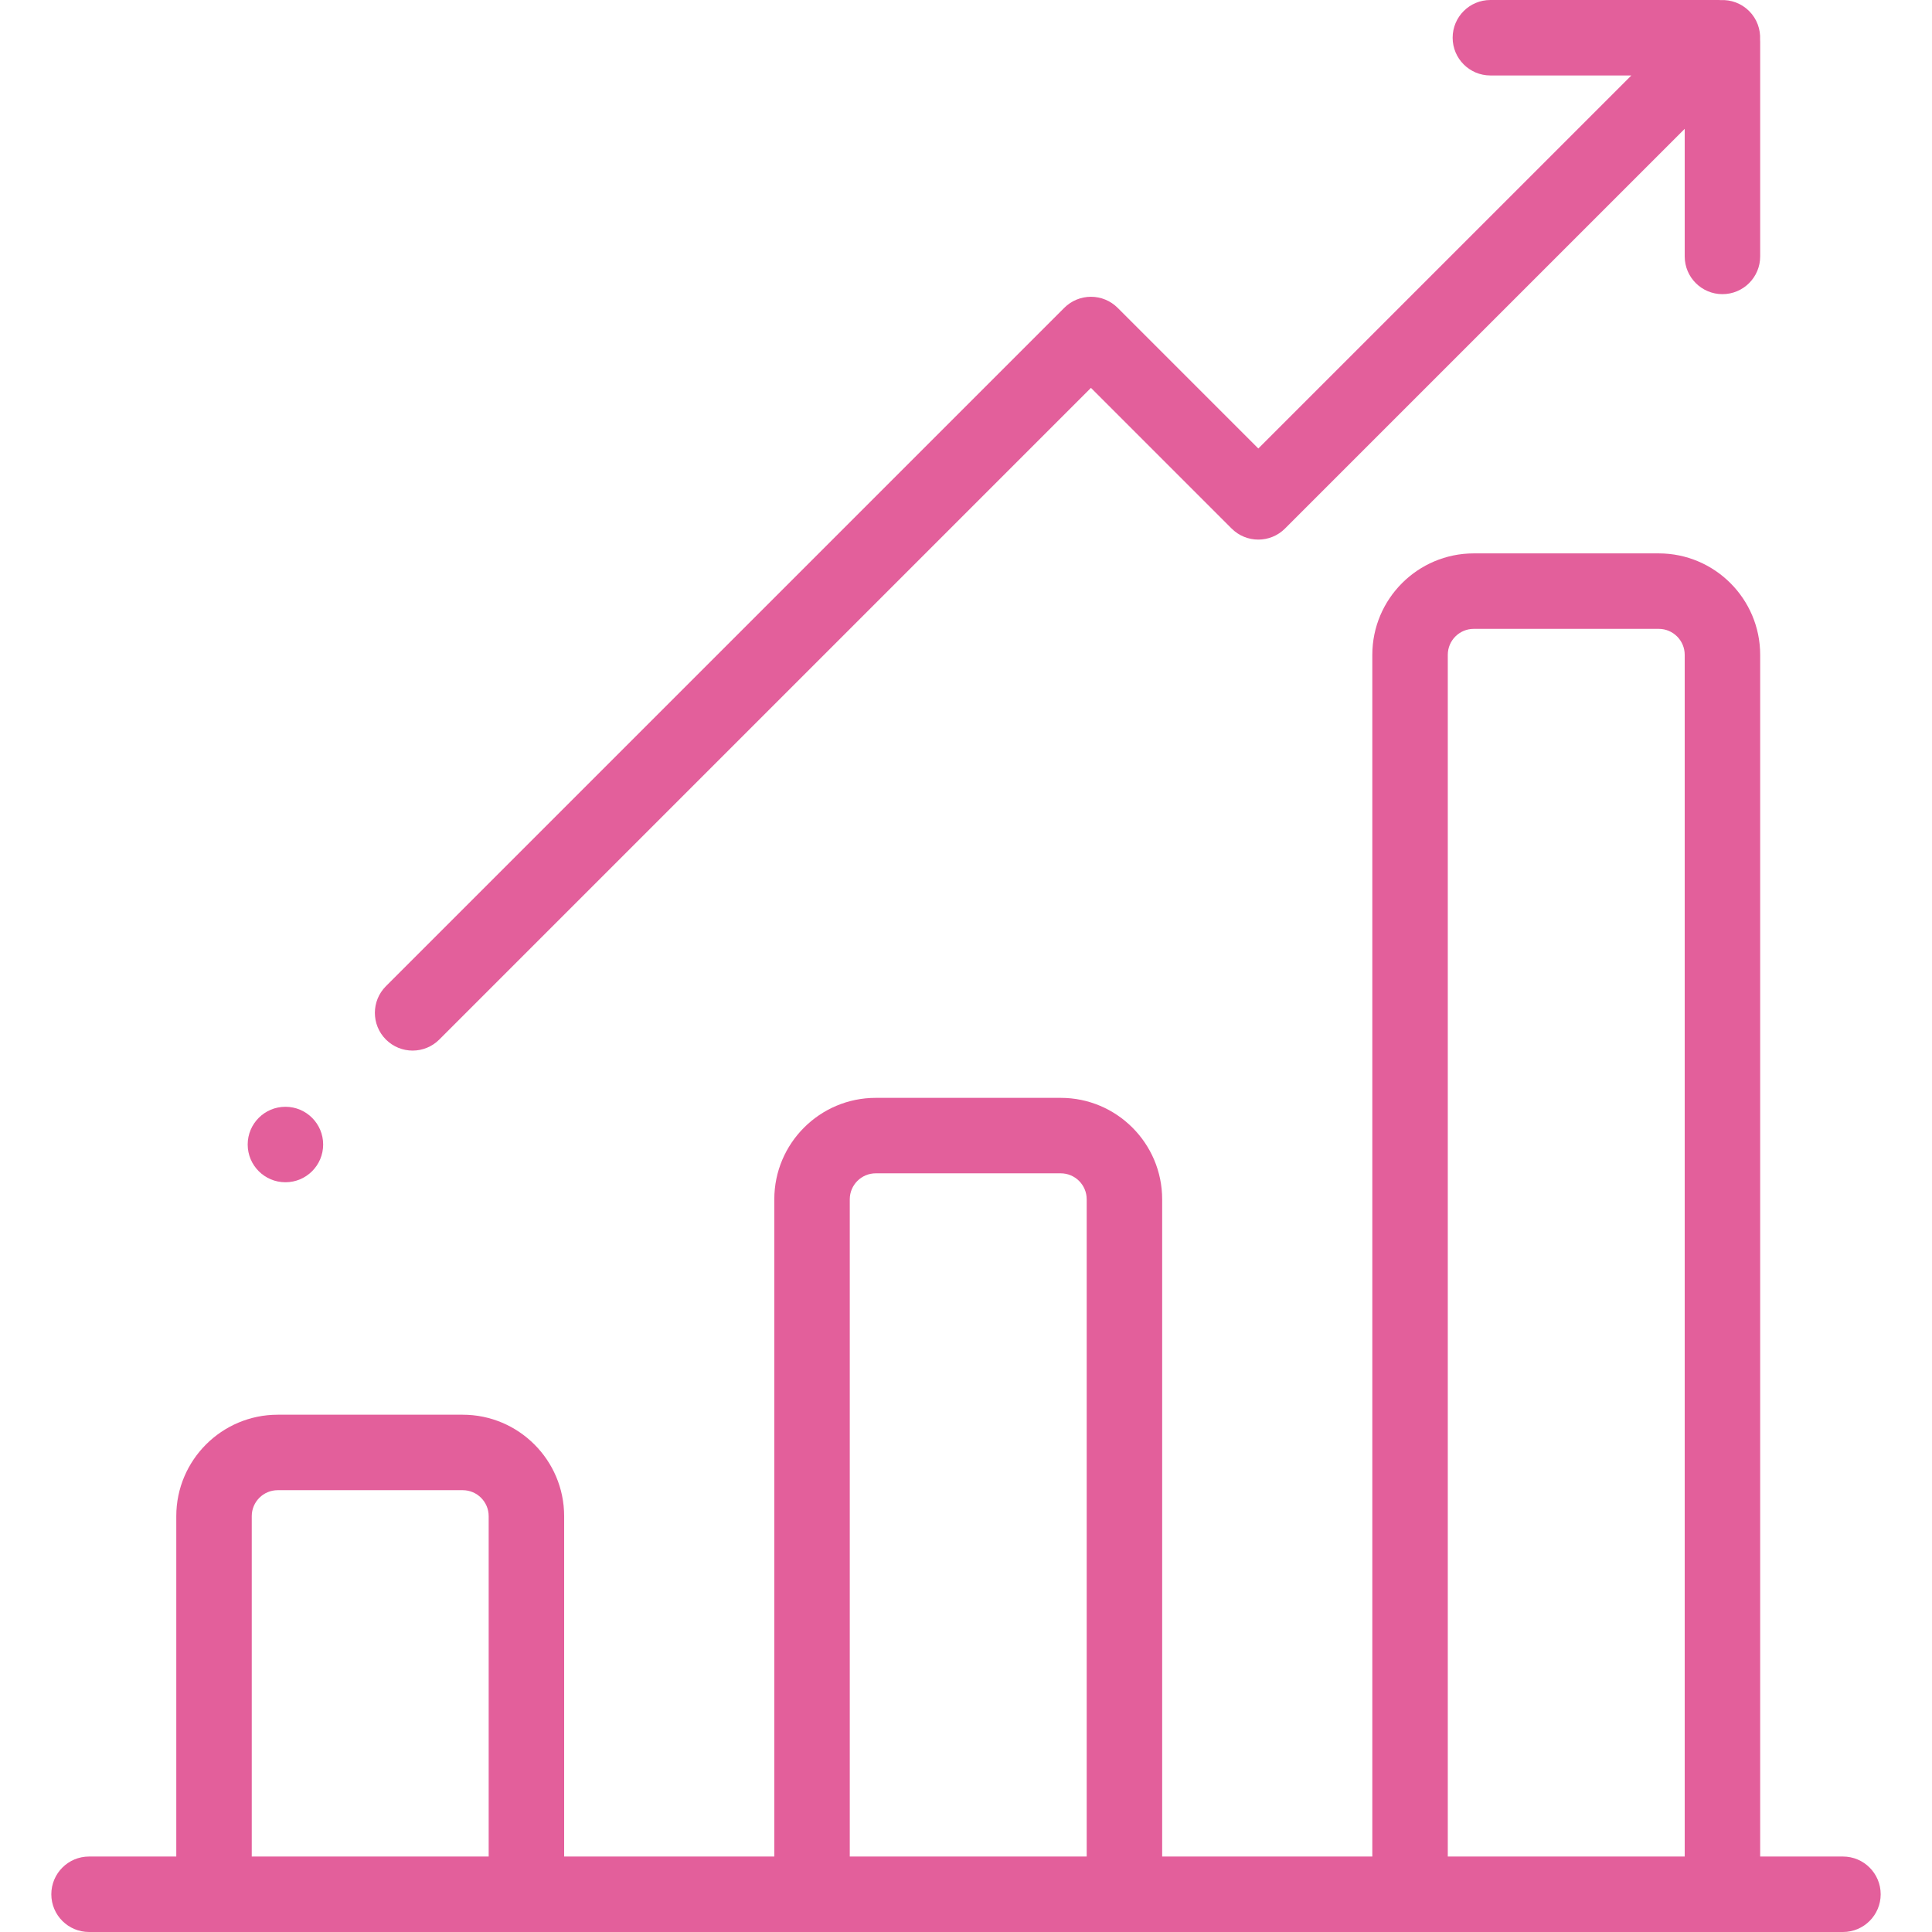
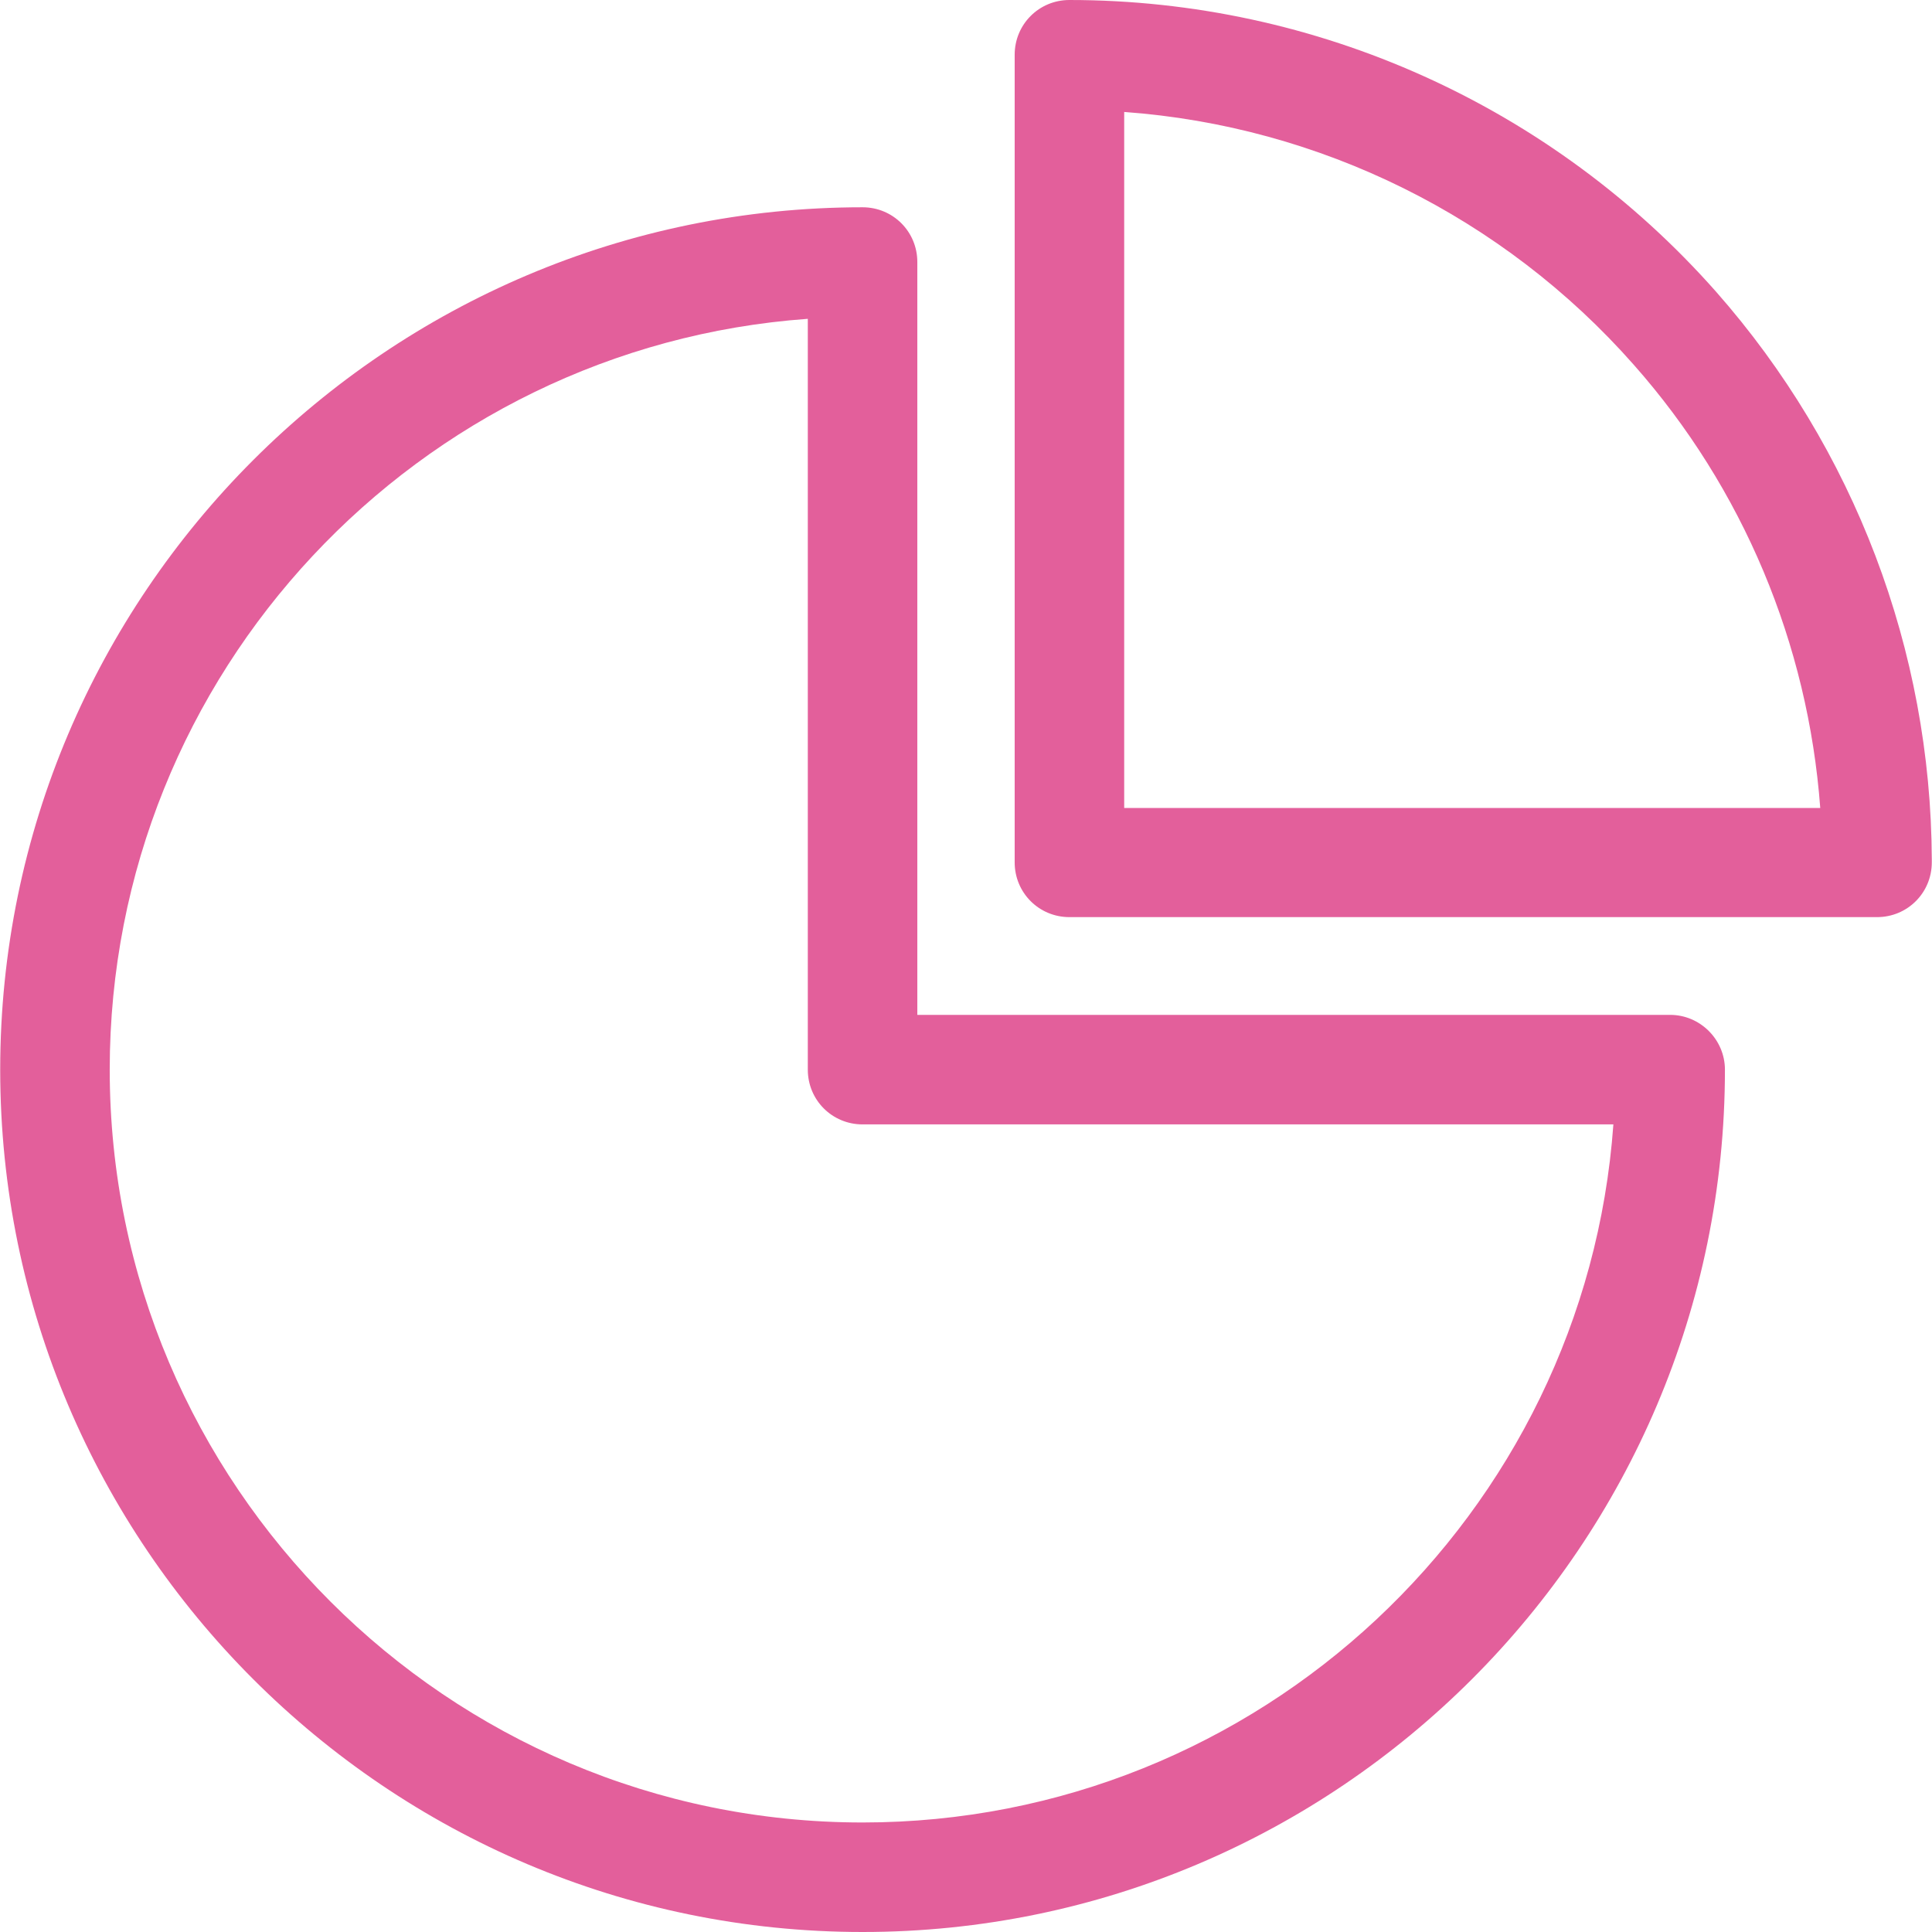
- <svg xmlns="http://www.w3.org/2000/svg" version="1.1" id="Layer_1" x="0px" y="0px" viewBox="0 0 512 512" style="enable-background:new 0 0 512 512;" xml:space="preserve" width="512px" height="512px">
-   <g>
-     <g>
-       <path d="M488.399,492h-21.933V173.536c0-14.823-12.06-26.882-26.882-26.882H390.56c-14.823,0-26.882,12.06-26.882,26.882V492    h-55.692V317.825c0-14.823-12.059-26.882-26.882-26.882H232.08c-14.823,0-26.882,12.06-26.882,26.882V492h-55.692v-90.204    c0-14.823-12.06-26.882-26.882-26.882H73.599c-14.823,0-26.882,12.06-26.882,26.882V492H23.601c-5.523,0-10,4.477-10,10    s4.477,10,10,10h464.798c5.523,0,10-4.477,10-10S493.922,492,488.399,492z M129.504,492H66.716v-90.204    c0-3.795,3.087-6.882,6.882-6.882h49.024c3.795,0,6.882,3.087,6.882,6.882V492z M287.985,492h-62.788V317.825    c0-3.795,3.087-6.882,6.882-6.882h49.024c3.794,0,6.882,3.087,6.882,6.882V492z M446.466,492h-62.788V173.536    c0-3.795,3.087-6.882,6.882-6.882h49.024c3.795,0,6.882,3.087,6.882,6.882V492z" fill="#e35f9b" />
-     </g>
-   </g>
-   <g>
-     <g>
-       <path d="M466.442,10.516c0.14-2.729-0.82-5.504-2.904-7.588c-2.084-2.084-4.859-3.045-7.588-2.904    C455.789,0.017,455.63,0,455.466,0h-60.5c-5.523,0-10,4.477-10,10s4.477,10,10,10h37.357l-98.857,98.858l-37.28-37.28    c-1.875-1.875-4.419-2.929-7.071-2.929c-2.652,0-5.196,1.054-7.071,2.929l-179.769,179.77c-3.905,3.905-3.905,10.237,0,14.143    c1.953,1.951,4.512,2.927,7.071,2.927s5.119-0.976,7.071-2.929L289.115,102.79l37.28,37.28c3.905,3.905,10.237,3.905,14.143,0    L446.466,34.143v33.81c0,5.523,4.477,10,10,10s10-4.477,10-10V11C466.466,10.837,466.449,10.678,466.442,10.516z" fill="#e35f9b" />
-     </g>
-   </g>
-   <g>
-     <g>
-       <circle cx="75.64" cy="303.31" r="10" fill="#e35f9b" />
-     </g>
-   </g>
-   <g>
- </g>
-   <g>
- </g>
-   <g>
- </g>
-   <g>
- </g>
-   <g>
- </g>
-   <g>
- </g>
-   <g>
- </g>
-   <g>
- </g>
-   <g>
- </g>
-   <g>
- </g>
-   <g>
- </g>
-   <g>
- </g>
-   <g>
- </g>
-   <g>
- </g>
-   <g>
- </g>
+ <svg xmlns="http://www.w3.org/2000/svg" version="1.1" id="Capa_1" x="0px" y="0px" viewBox="0 0 476.3 476.3" style="enable-background:new 0 0 476.3 476.3;" xml:space="preserve">
+   <path d="M411.75,250.2h-185.6V64.6c0-7.5-6-13.5-13.5-13.5c-117.2,0-212.6,95.4-212.6,212.6s95.4,212.6,212.6,212.6      s212.6-95.4,212.6-212.6C425.25,256.3,419.15,250.2,411.75,250.2z M212.65,449.3c-102.3,0-185.6-83.3-185.6-185.6      c0-97.8,76-178.2,172.1-185.1v185.1c0,7.5,6,13.5,13.5,13.5h185.1C390.85,373.3,310.45,449.3,212.65,449.3z" fill="#e35f9b" />
+   <path d="M476.25,211.9c-0.2-51.6-19.1-101.3-53.2-140C382.65,26.2,324.65,0,263.65,0c-7.5,0-13.5,6-13.5,13.5v199.1      c0,7.5,6,13.5,13.5,13.5h199.1l0,0c7.5,0,13.5-6,13.5-13.5C476.25,212.4,476.25,212.2,476.25,211.9z M277.15,199.2V27.6      c48.2,3.5,93.4,25.8,125.6,62.3c27,30.5,43,68.9,46,109.3H277.15z" fill="#e35f9b" />
</svg>
